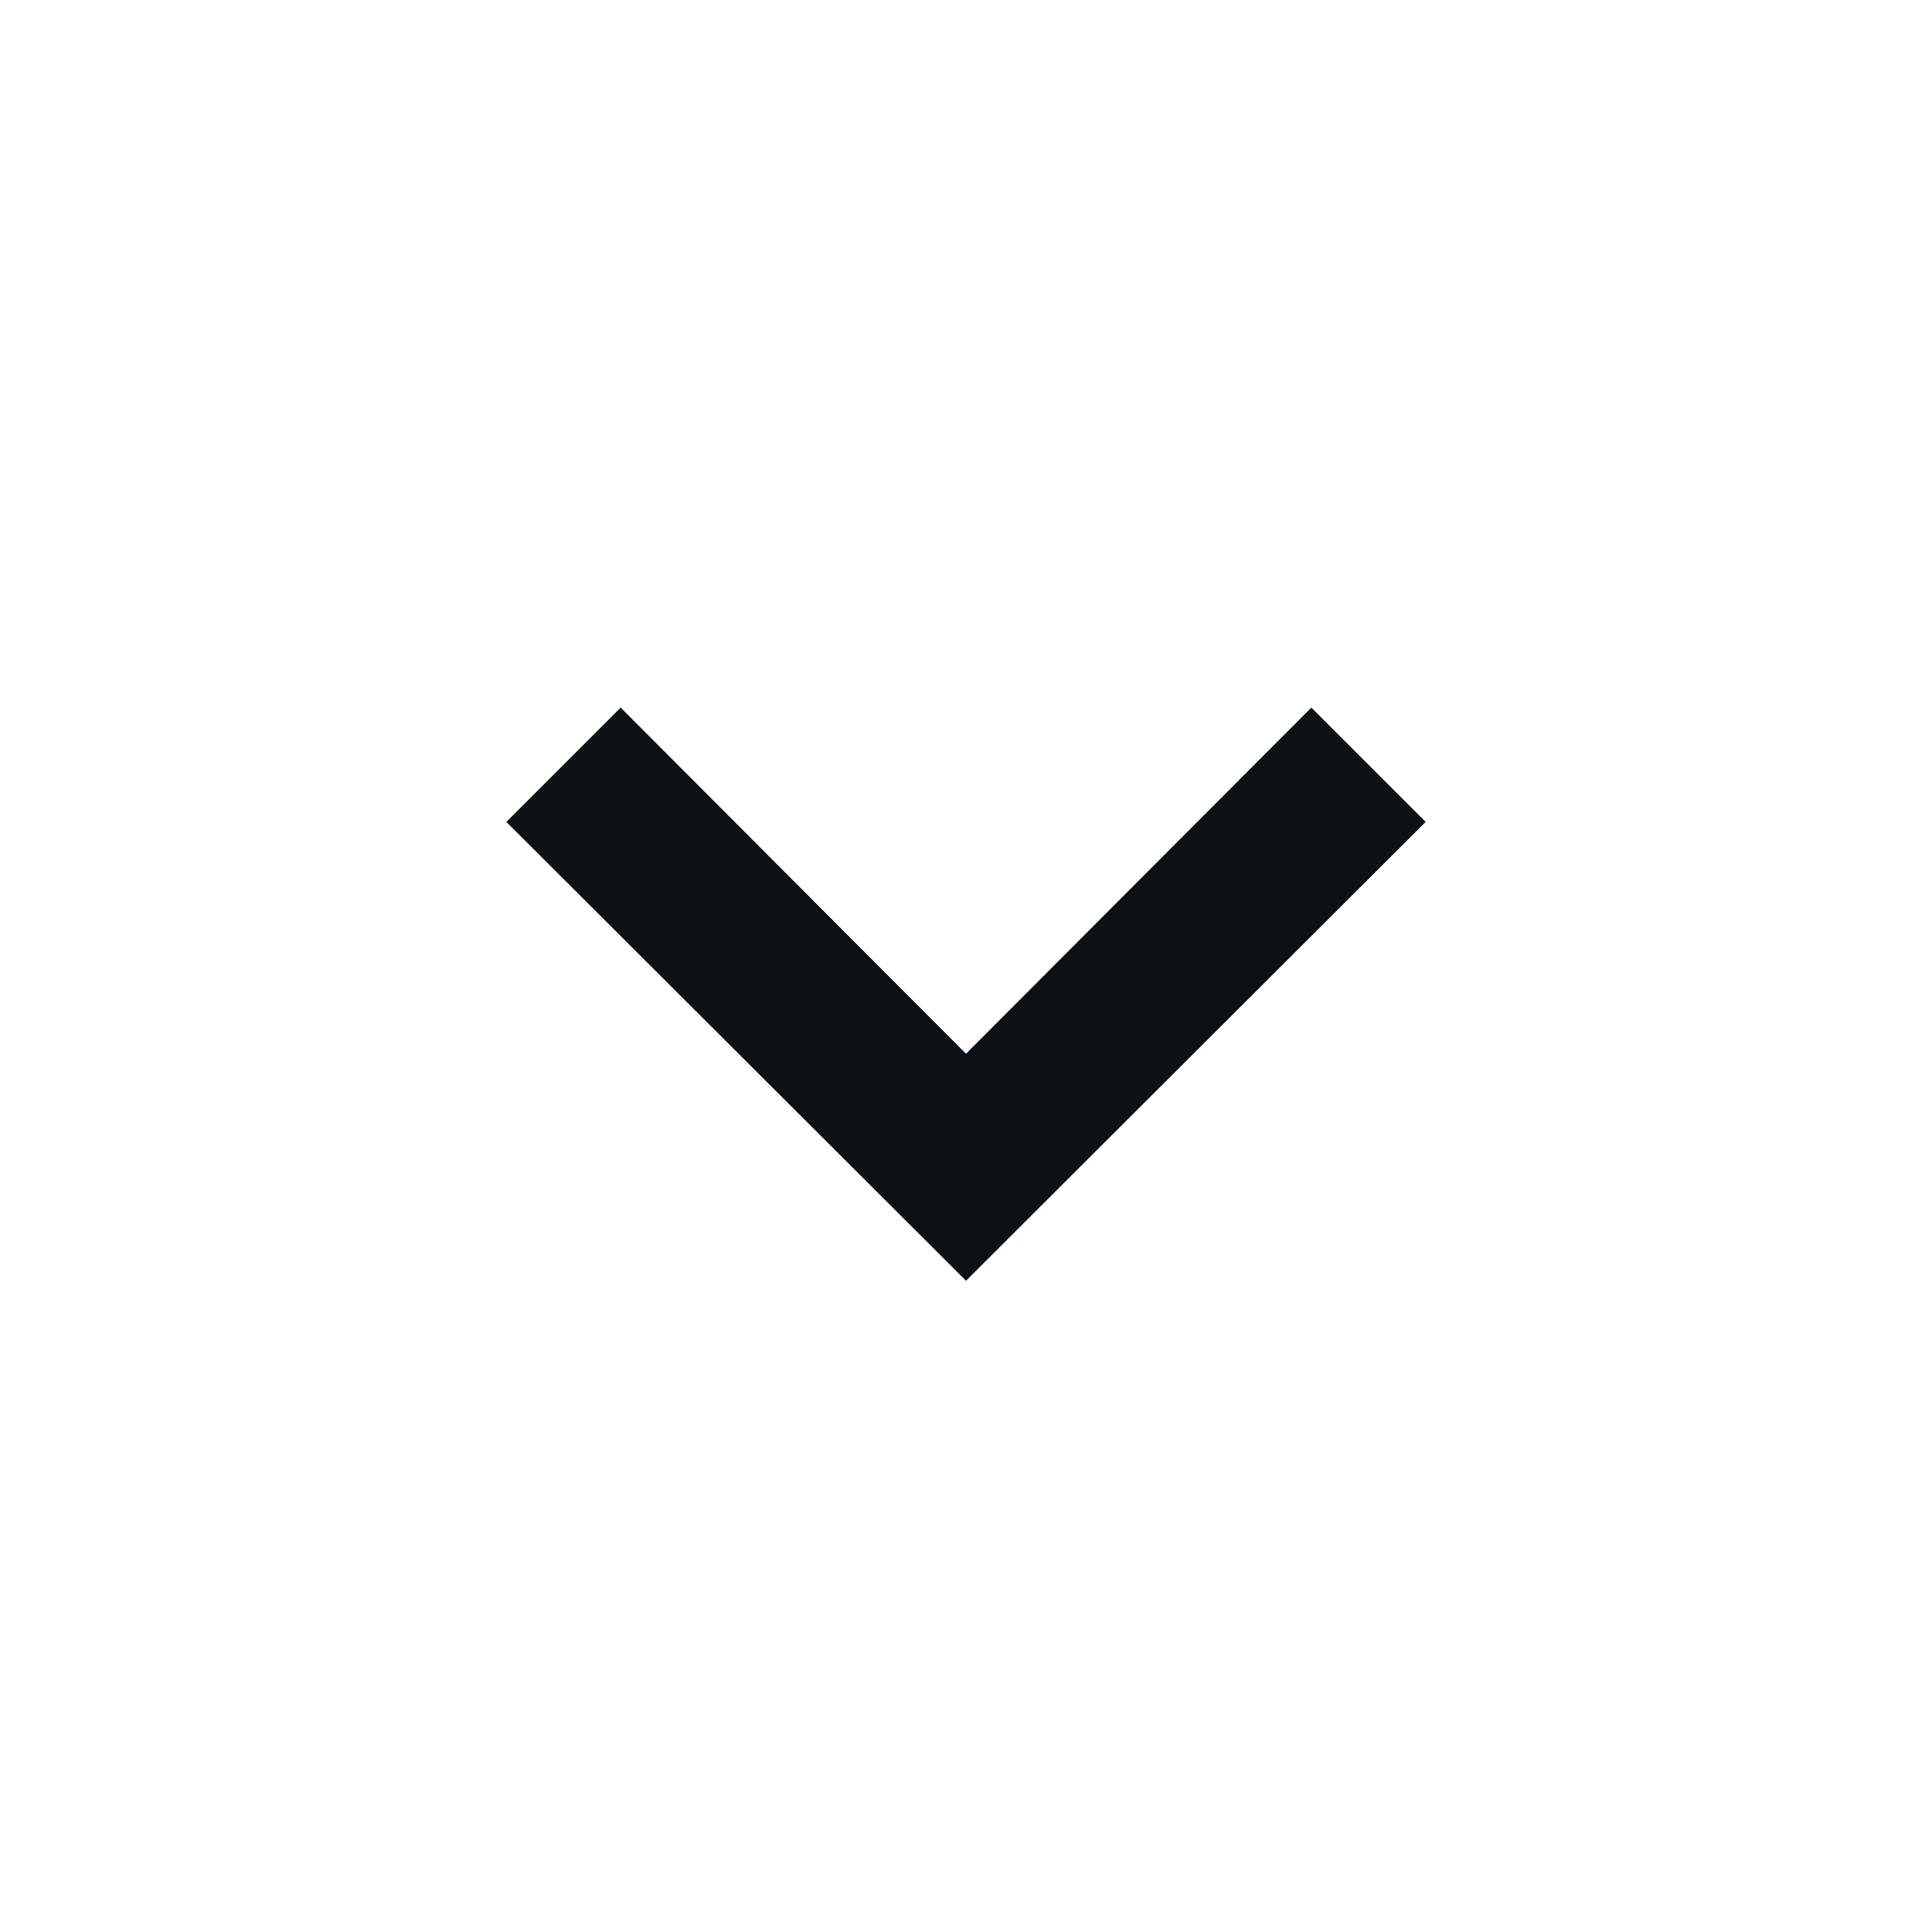
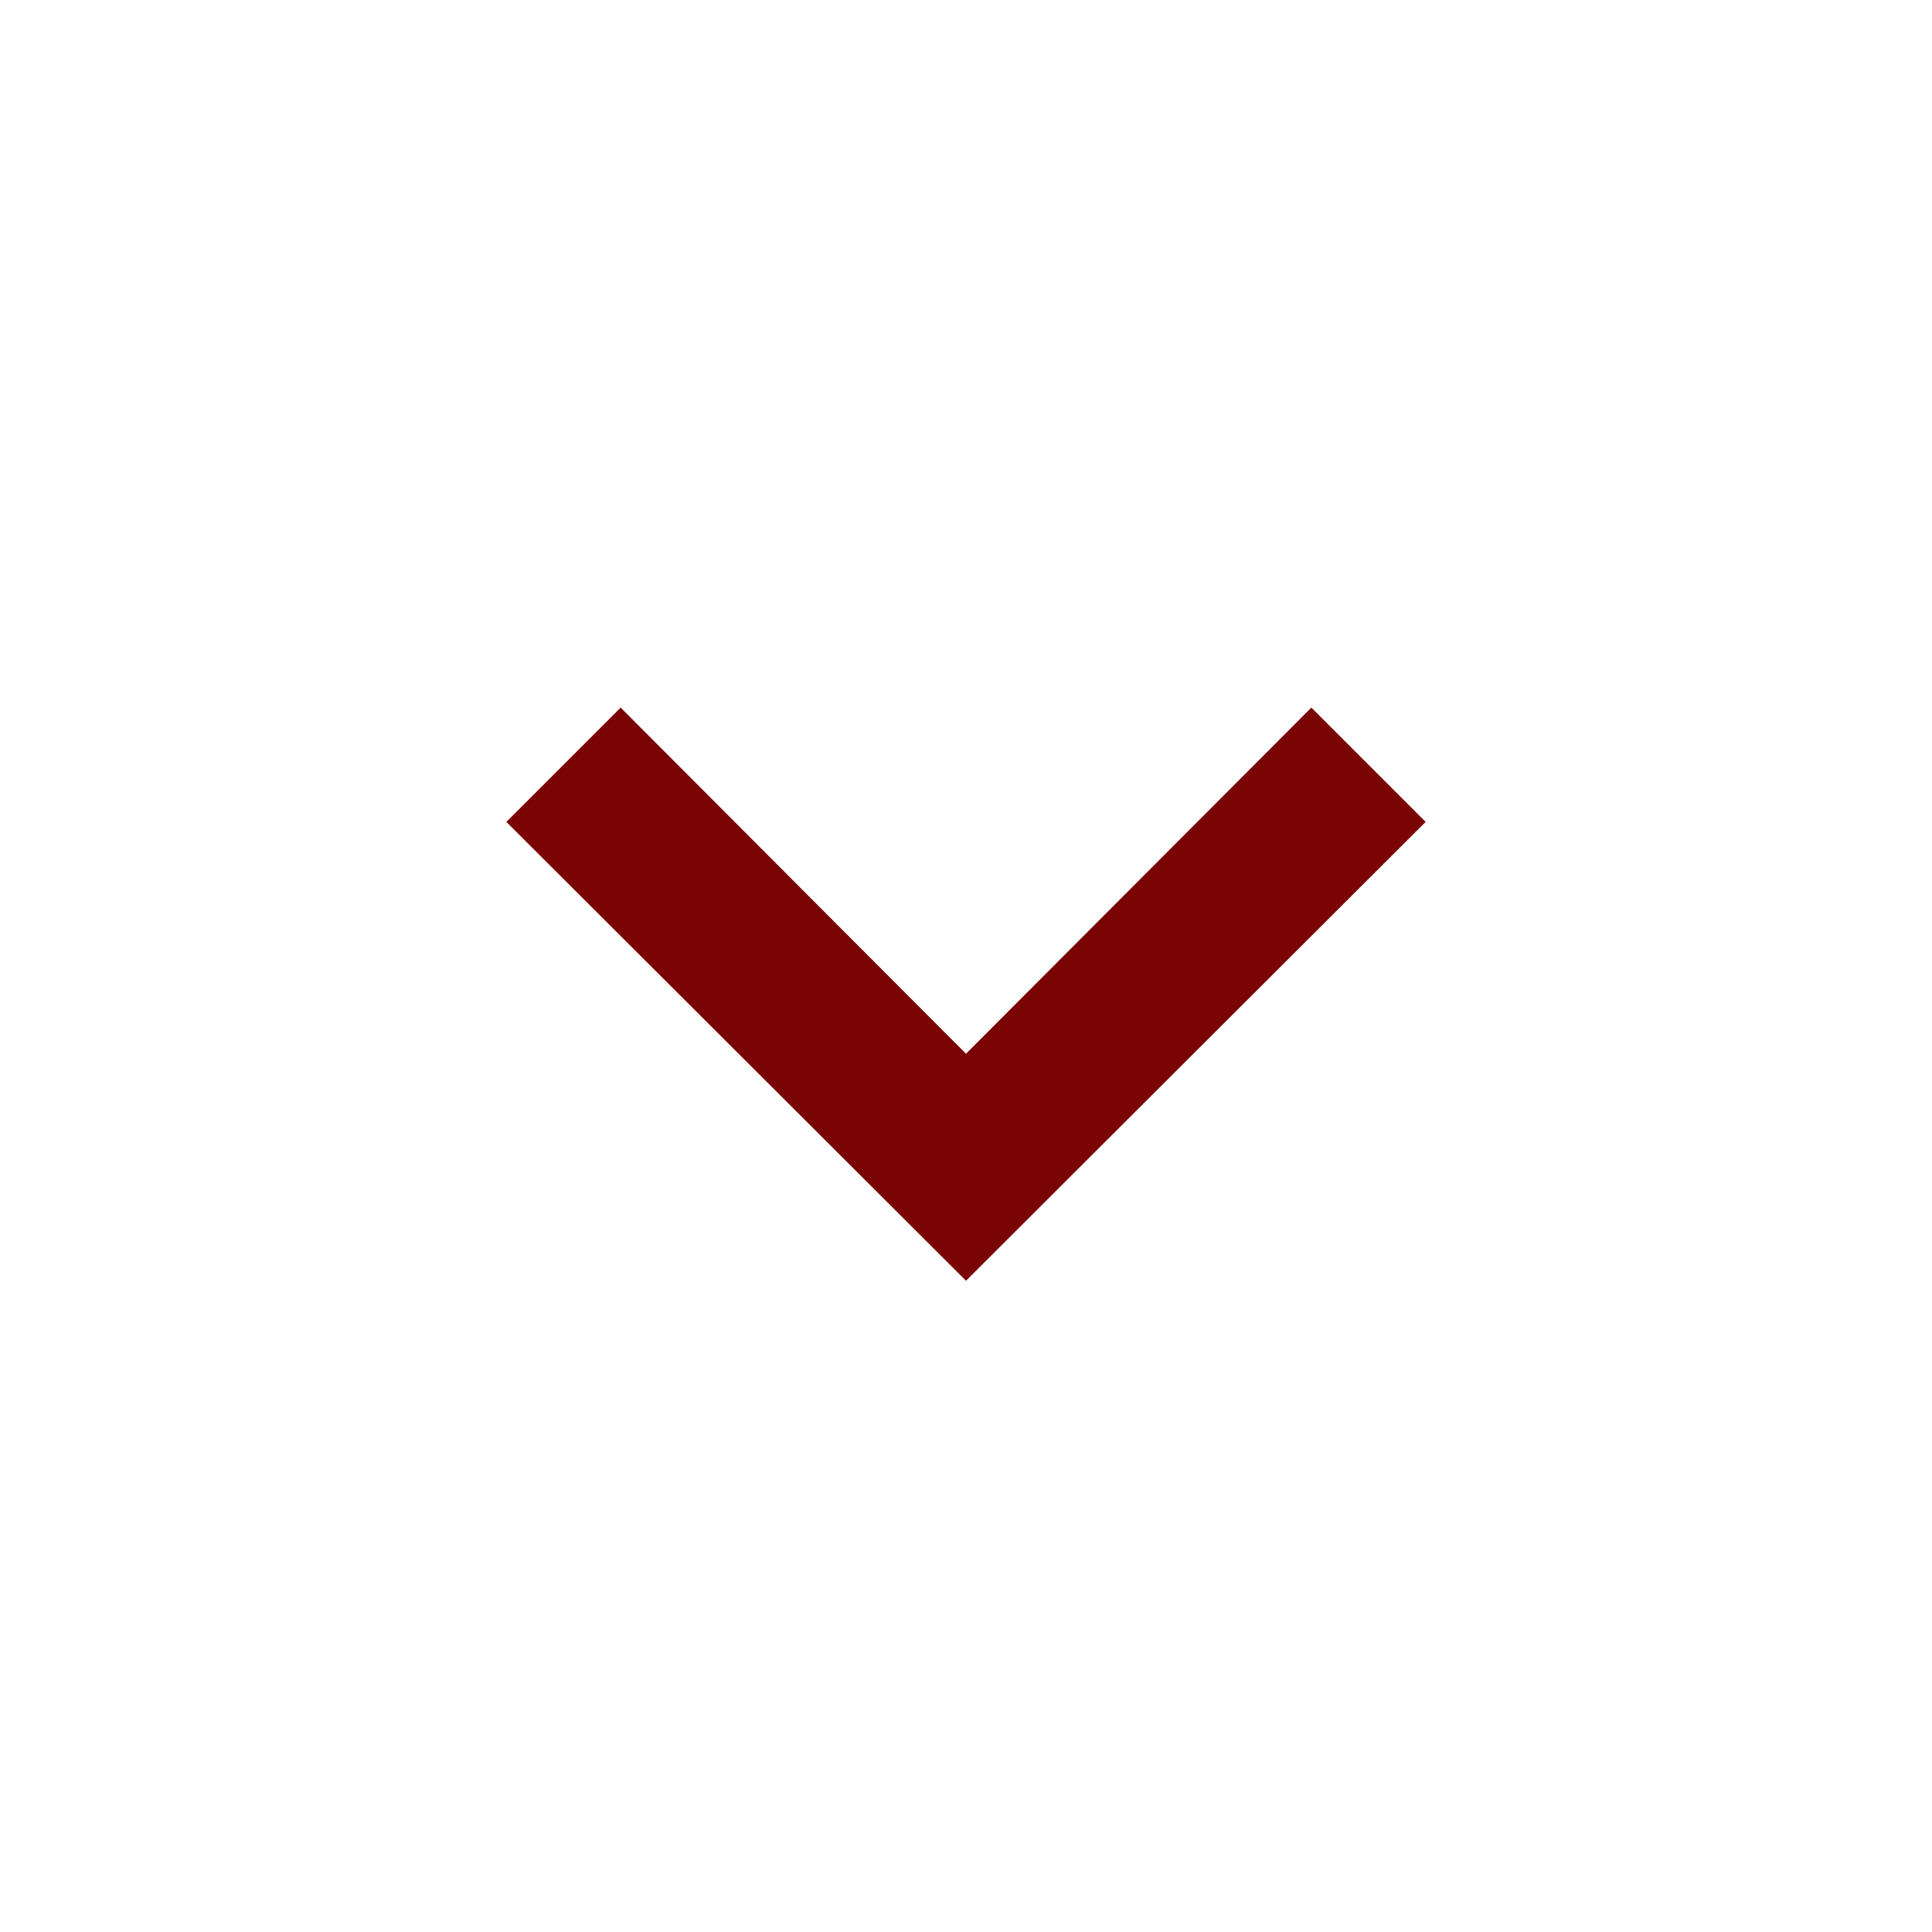
<svg xmlns="http://www.w3.org/2000/svg" width="800px" height="800px" viewBox="0 0 512 512" version="1.1">
  <g id="Page-1" stroke="none" stroke-width="1" fill="none" fill-rule="evenodd">
-     <g id="add" fill="#0b1114" transform="translate(134.1867, 187.52)">
+     <g id="add" fill="#7a0404" transform="translate(134.1867, 187.52)">
      <polygon id="arrowhead-down" points="121.813 151.893 0 30.293 30.293 0 121.813 91.733 213.333 0 243.627 30.293">

</polygon>
    </g>
  </g>
</svg>
